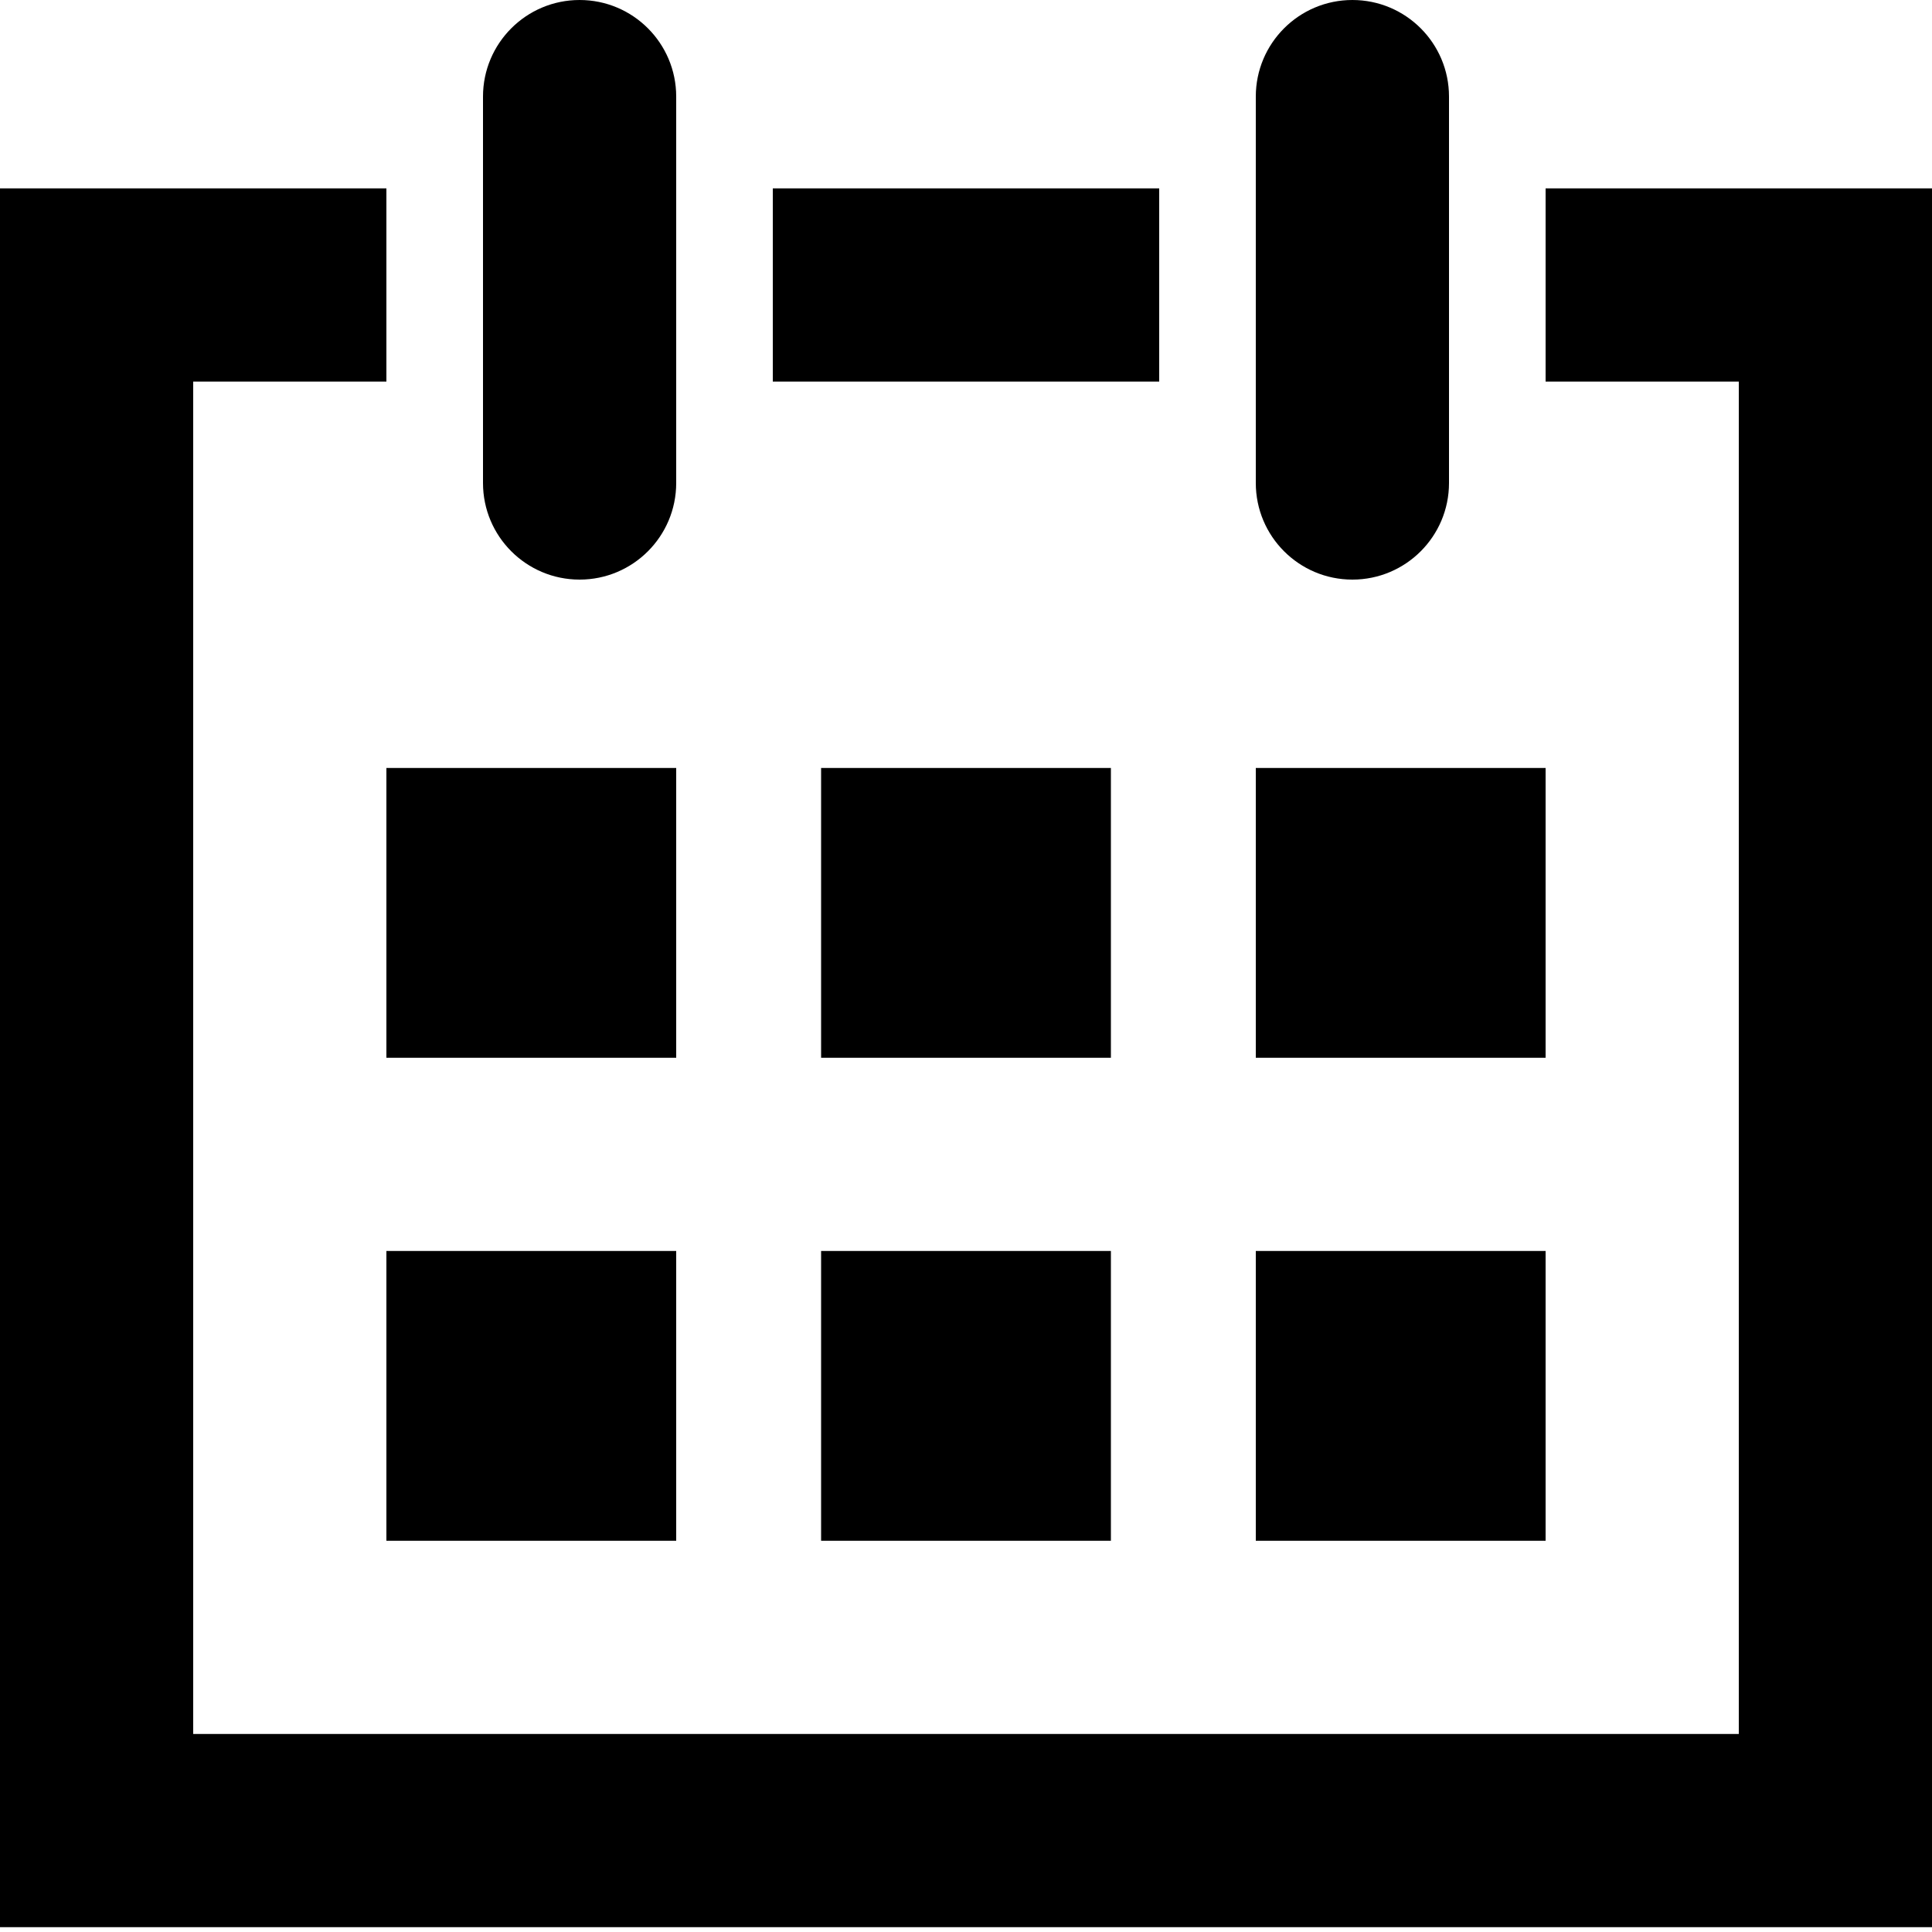
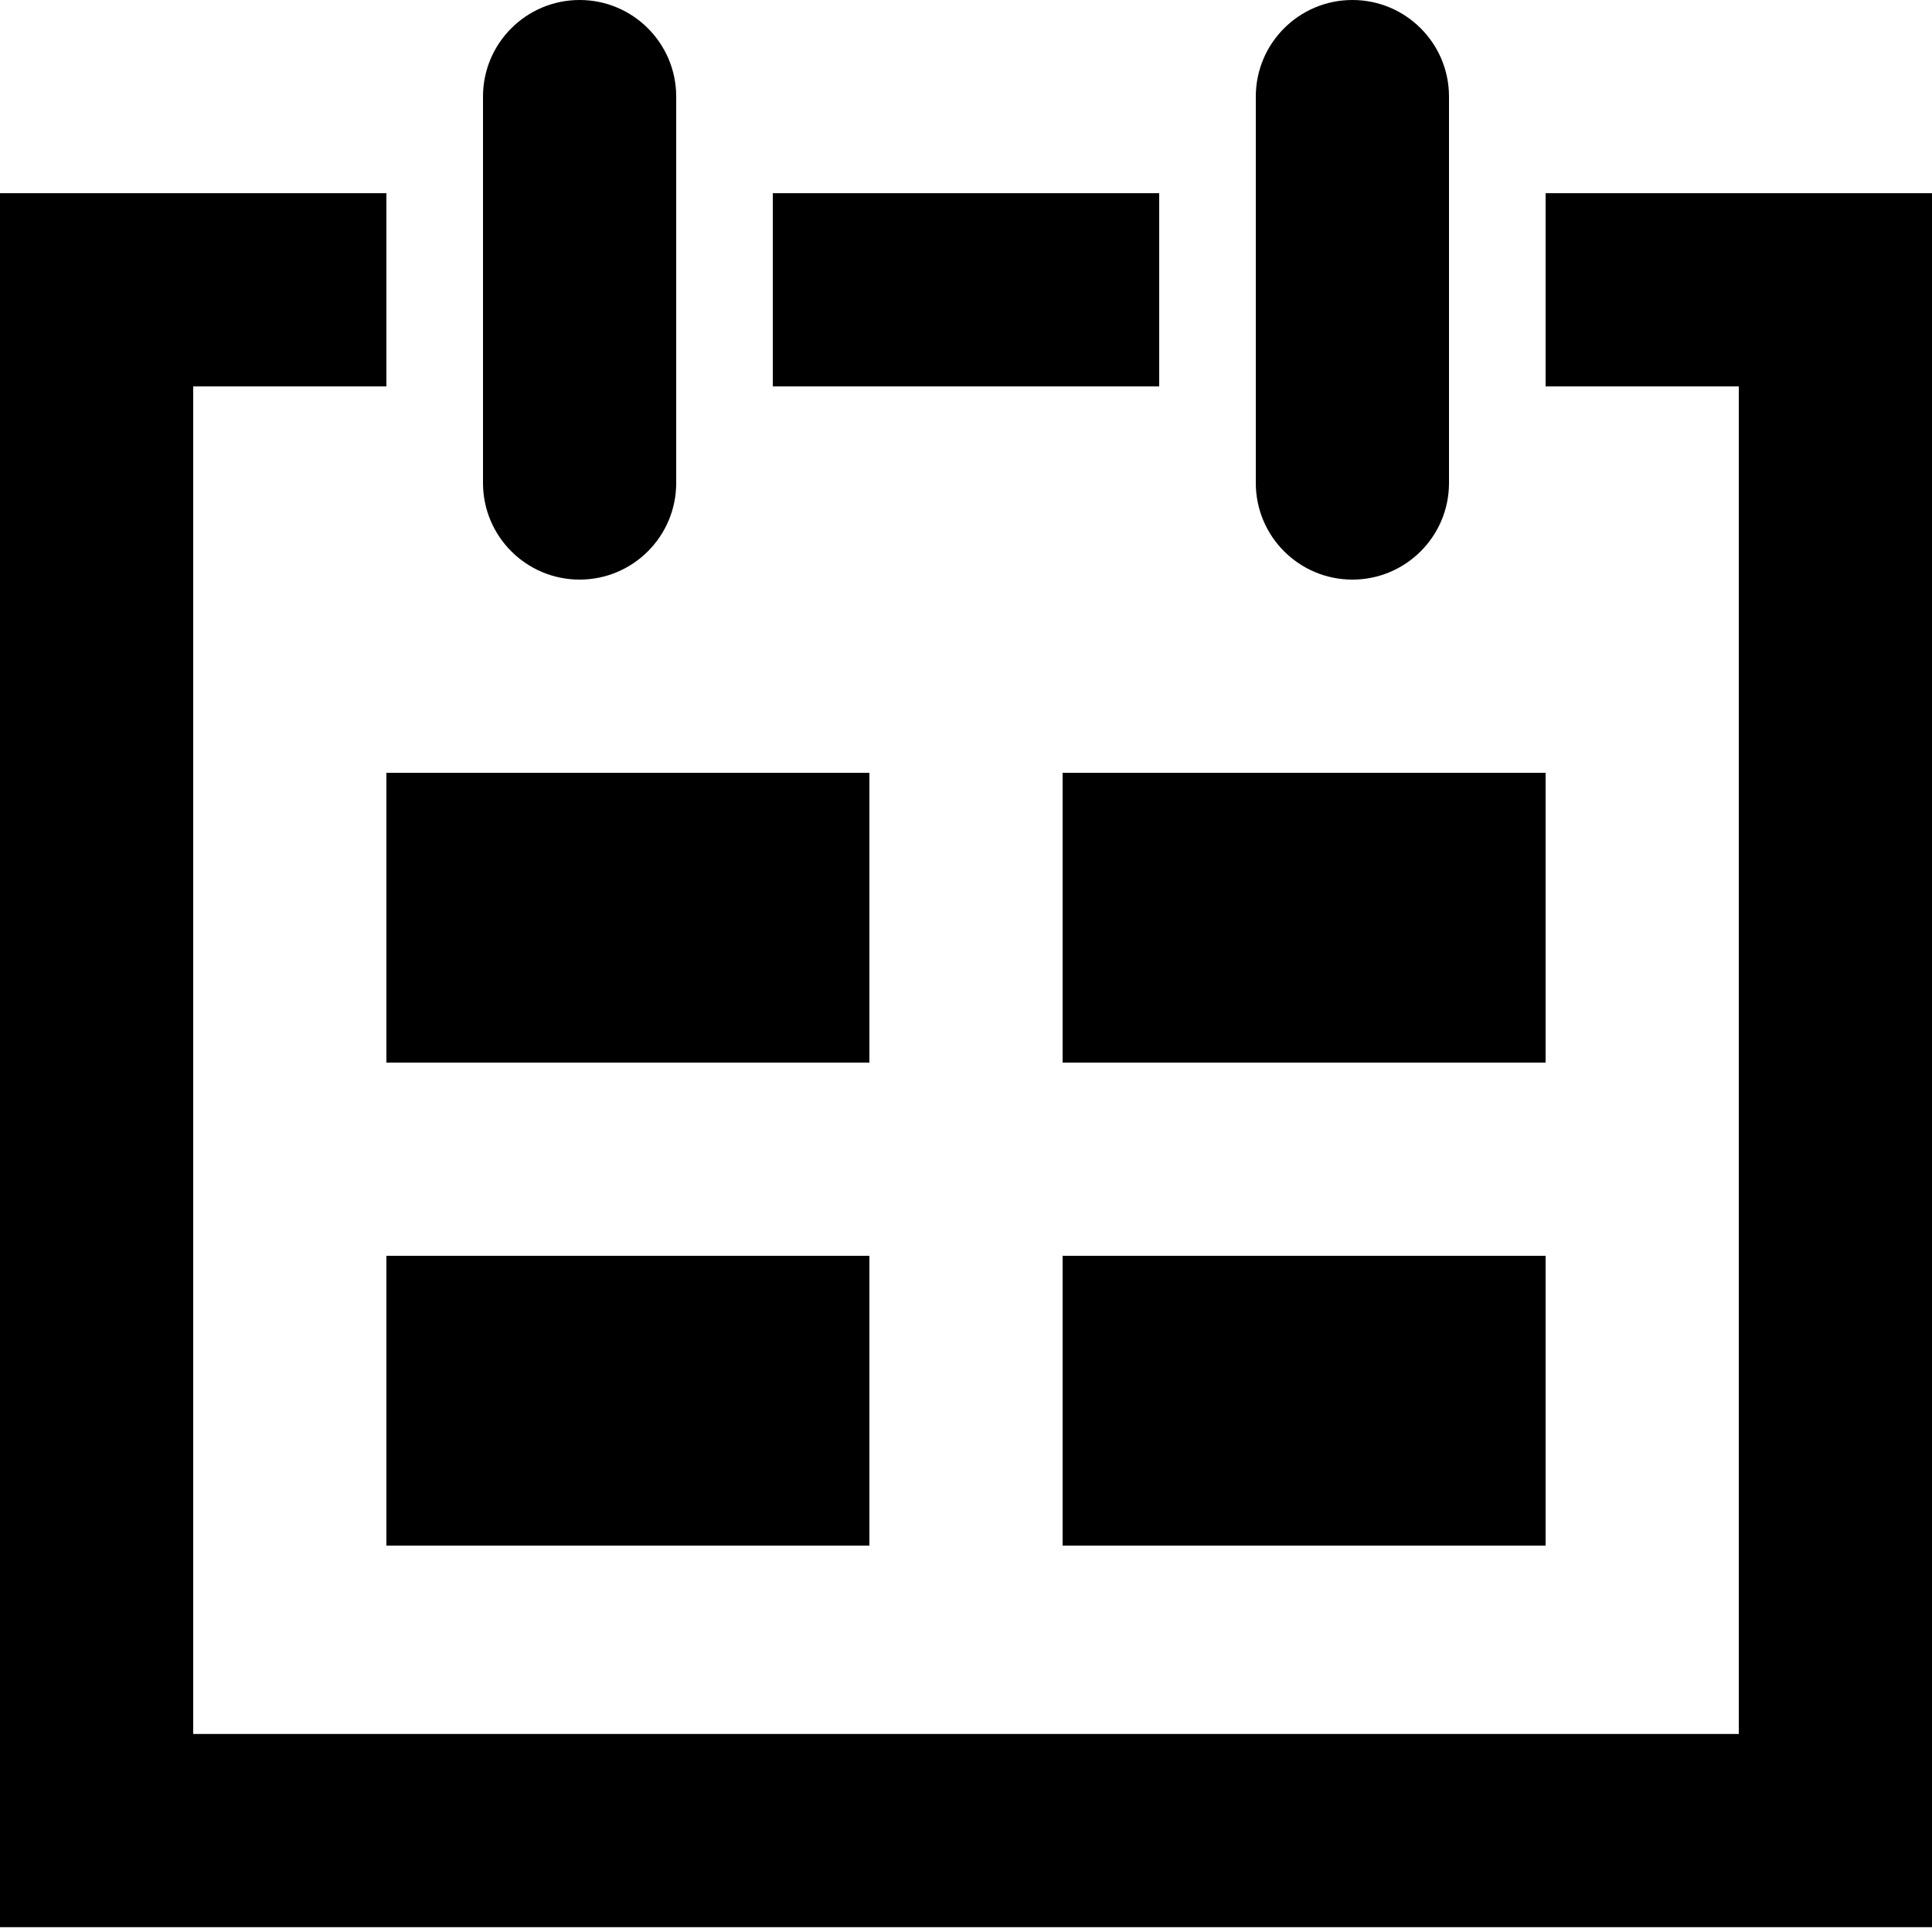
<svg xmlns="http://www.w3.org/2000/svg" width="20" height="20" viewBox="0 0 20 20">
-   <rect x="5" width="2" height="6" rx="1" />
-   <rect x="13" width="2" height="6" rx="1" />
-   <rect x="4" y="7.95" width="3" height="3" />
-   <rect x="13" y="7.95" width="3" height="3" />
-   <rect x="8.5" y="7.95" width="3" height="3" />
-   <rect x="4" y="12.95" width="3" height="3" />
-   <rect x="13" y="12.95" width="3" height="3" />
-   <rect x="8.5" y="12.95" width="3" height="3" />
-   <rect x="8" y="1.95" width="4" height="2" />
-   <polygon points="16 1.95 16 3.95 18 3.95 18 17.95 2 17.95 2 3.95 4 3.95 4 1.95 0 1.95 0 19.95 20 19.95 20 1.95 16 1.95" />
+   <path d="M7 1v4a1 1 0 0 1-2 0V1a1 1 0 0 1 2 0Z" />
+   <path d="M15 1v4a1 1 0 0 1-2 0V1a1 1 0 0 1 2 0Z" />
+   <path d="M4 8h5v3H4z" />
+   <path d="M11 8h5v3h-5z" />
+   <path d="M4 13h5v3H4z" />
+   <path d="M11 13h5v3h-5z" />
+   <path d="M8 2h4v2H8z" />
+   <path fill-rule="nonzero" d="M16 2v2h2v13.95H2V4h2V2H0v17.95h20V2h-4Z" />
</svg>
